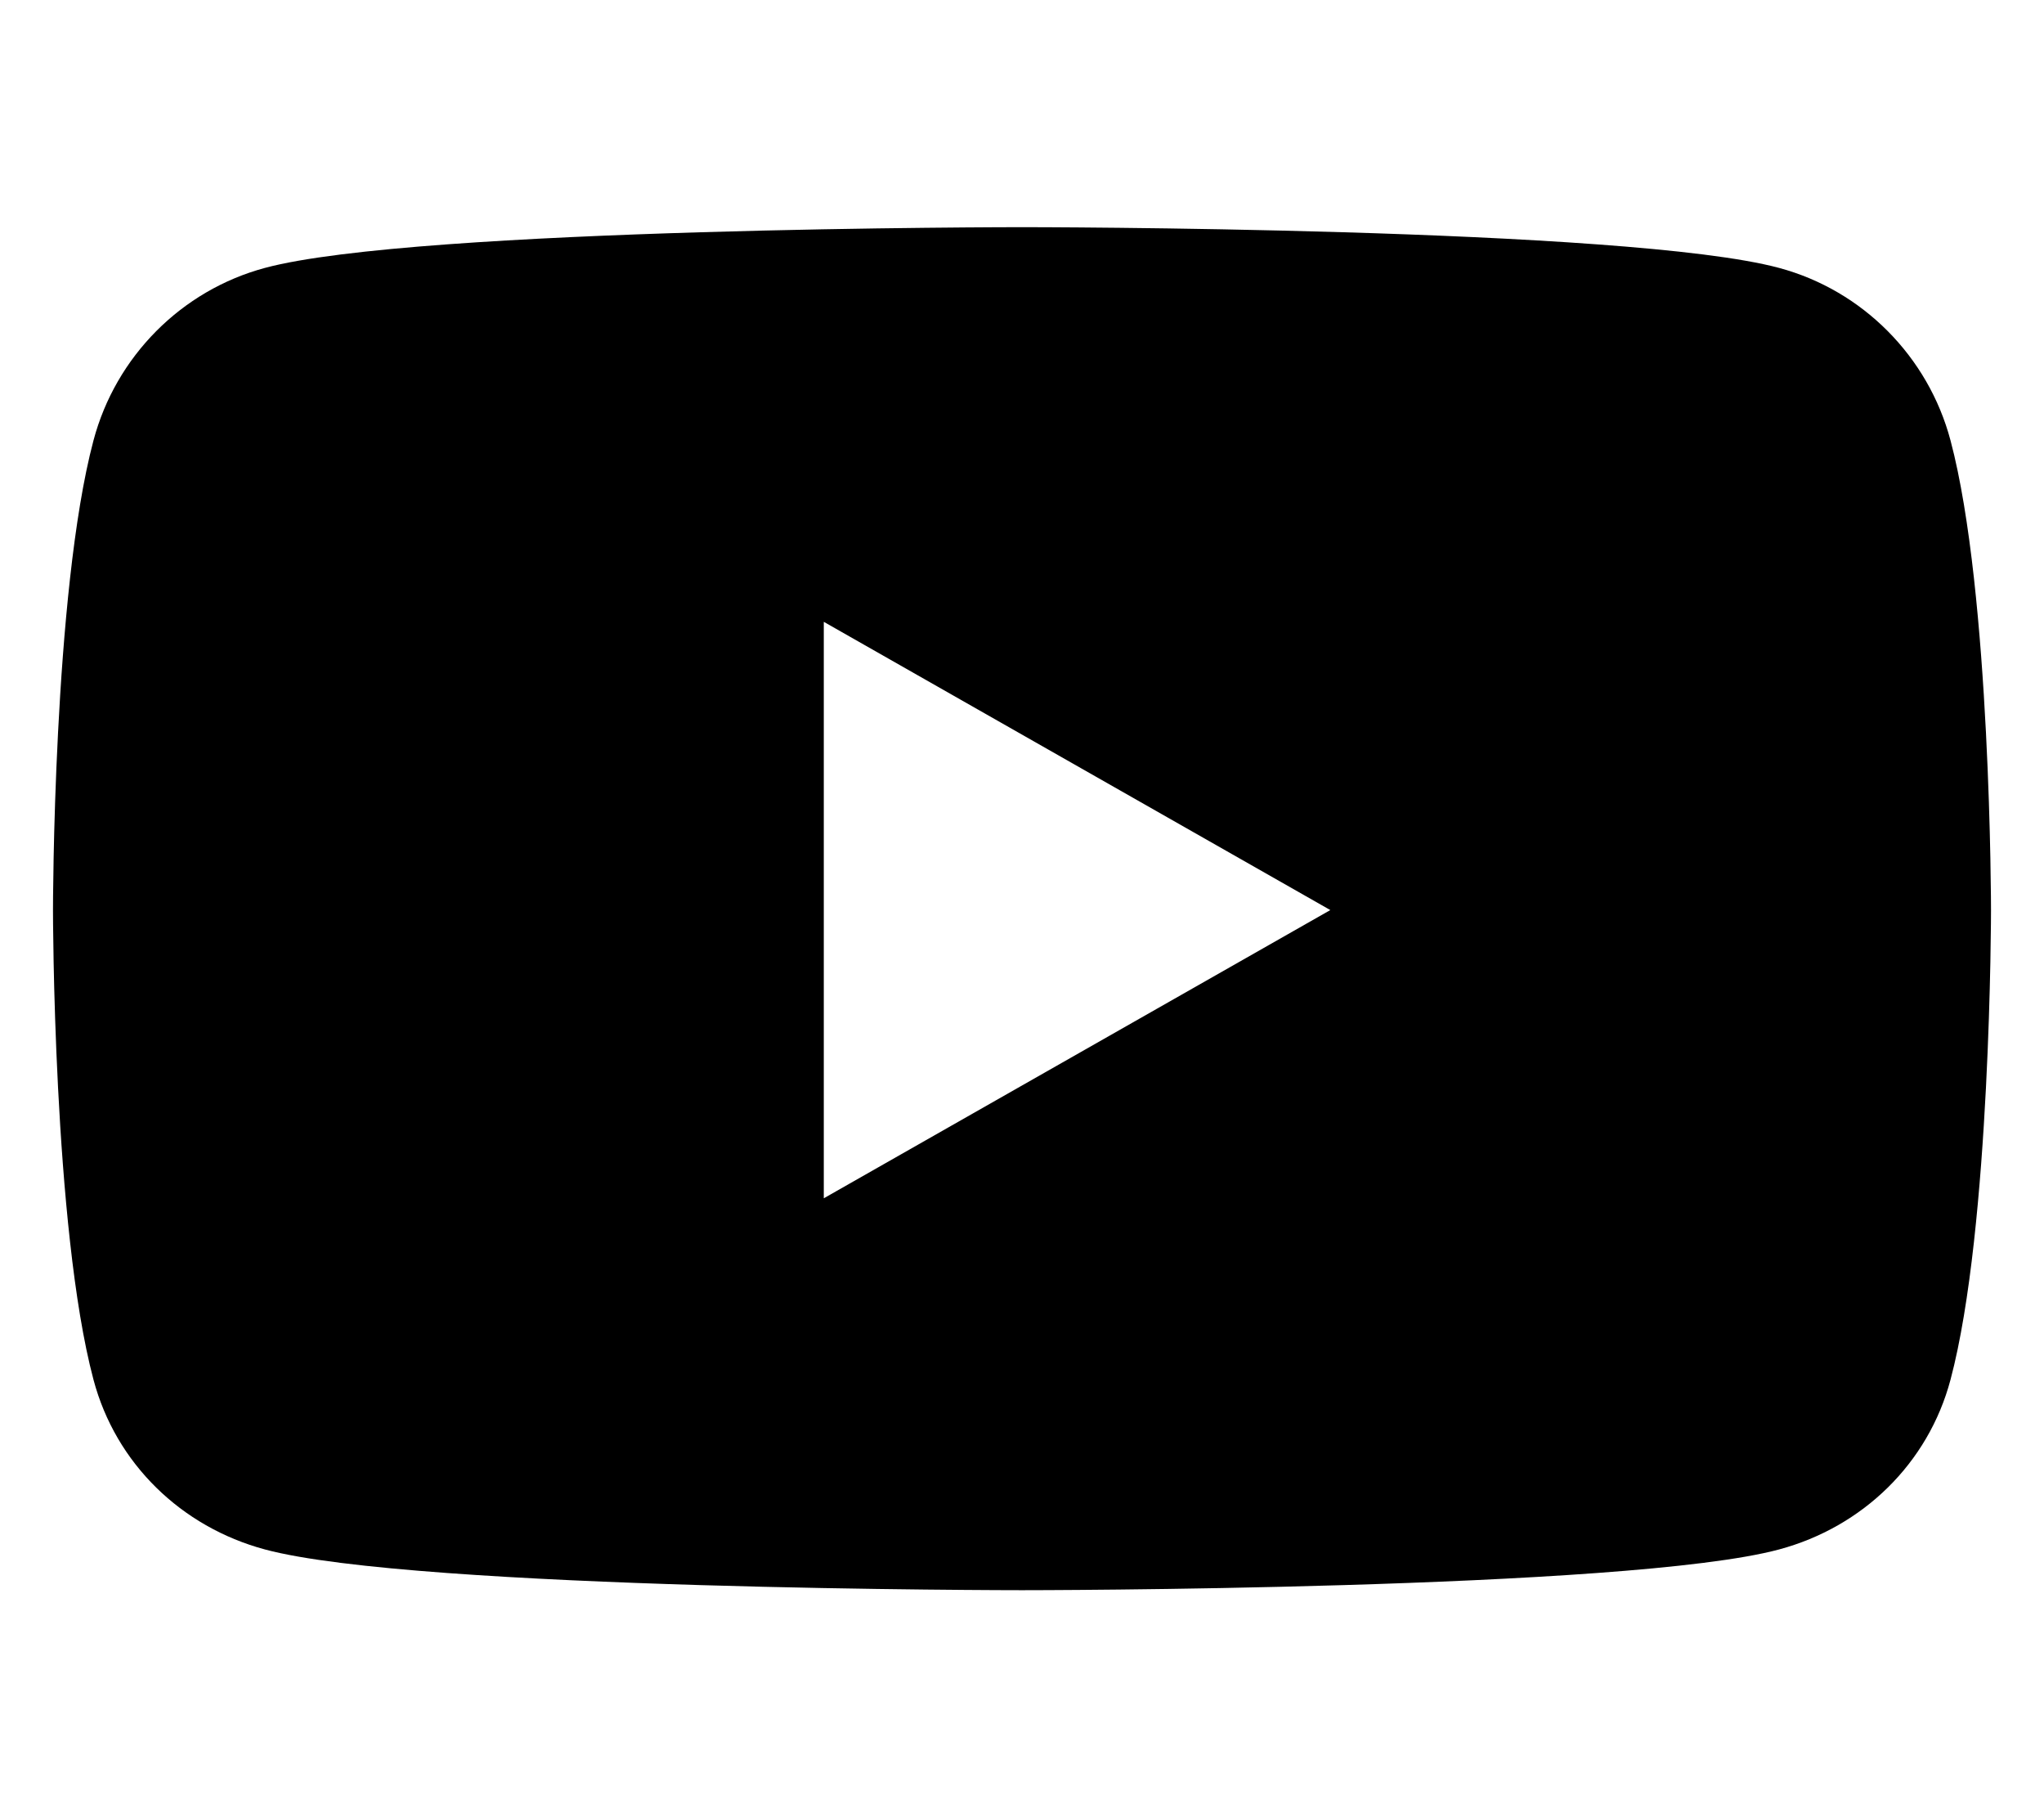
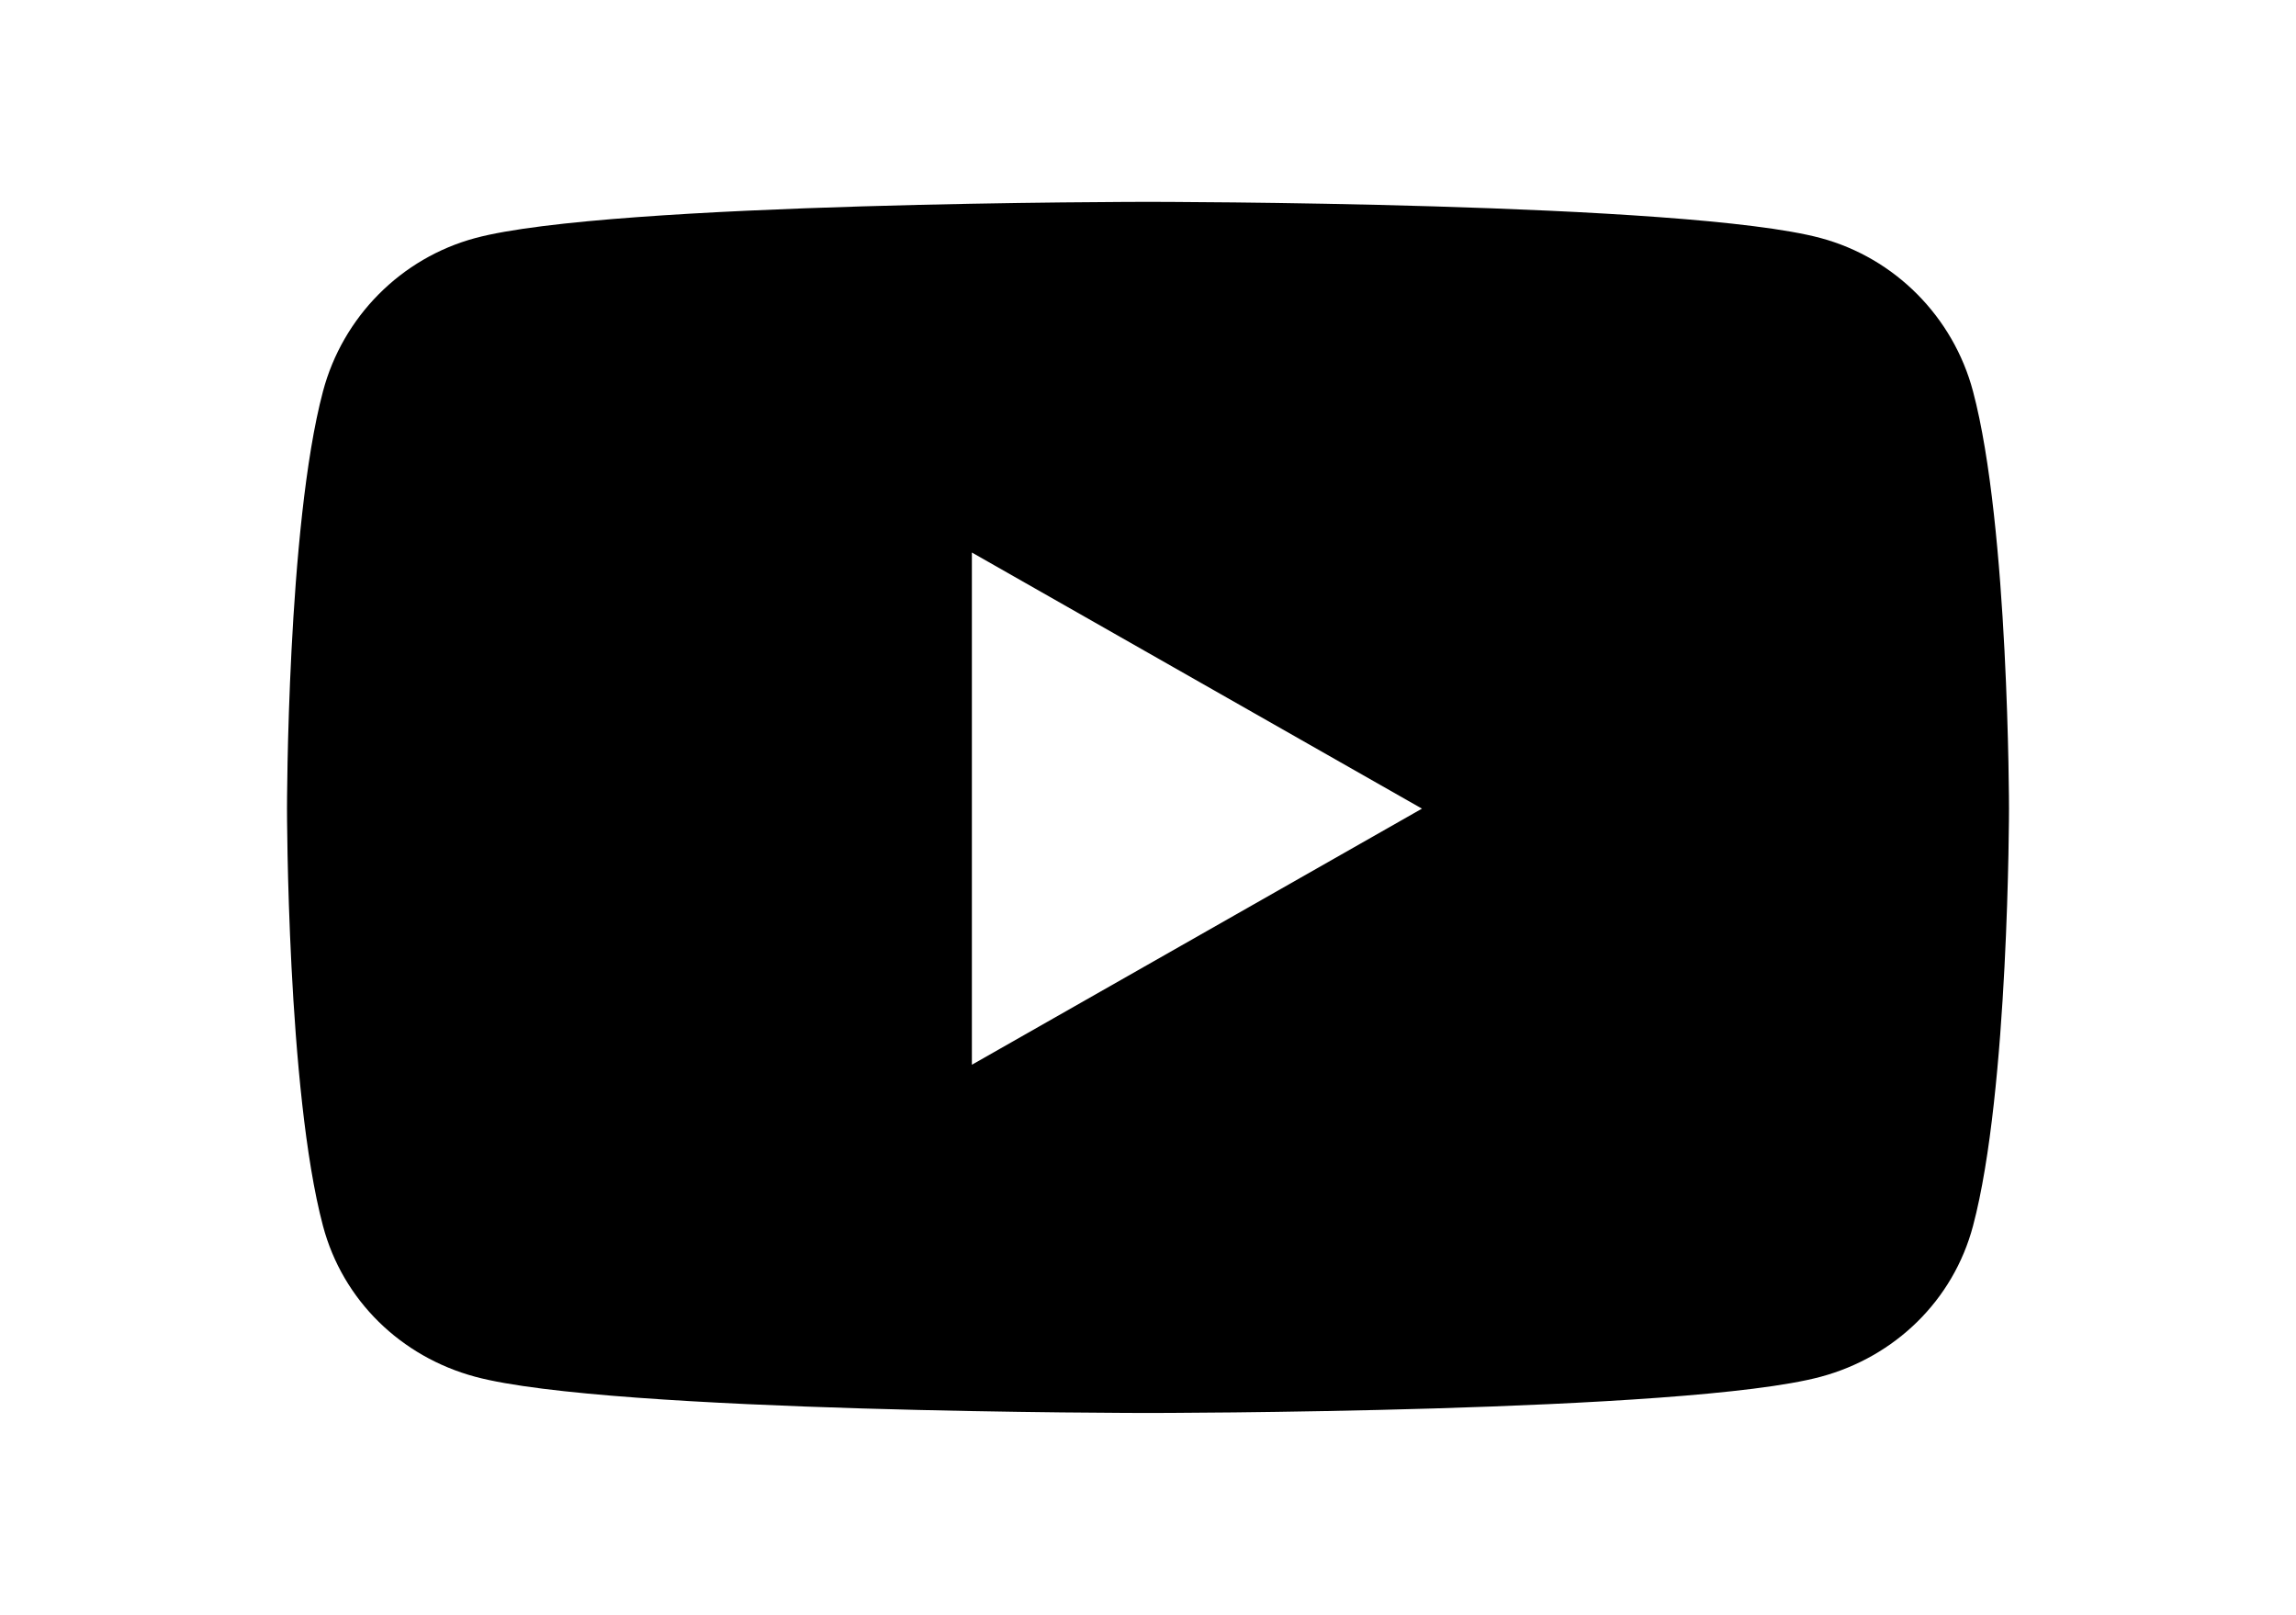
- <svg viewBox="0 0 576 512">
+ <svg viewBox="0 0 576 512" width="12.8" height="9">
  <path d="M549.655 124.083c-6.281-23.65-24.787-42.276-48.284-48.597C458.781 64 288 64 288 64S117.22 64 74.629 75.486c-23.497 6.322-42.003 24.947-48.284 48.597-11.412 42.867-11.412 132.305-11.412 132.305s0 89.438 11.412 132.305c6.281 23.65 24.787 41.5 48.284 47.821C117.22 448 288 448 288 448s170.78 0 213.371-11.486c23.497-6.321 42.003-24.171 48.284-47.821 11.412-42.867 11.412-132.305 11.412-132.305s0-89.438-11.412-132.305zm-317.51 213.508V175.185l142.739 81.205-142.739 81.201z" />
</svg>
